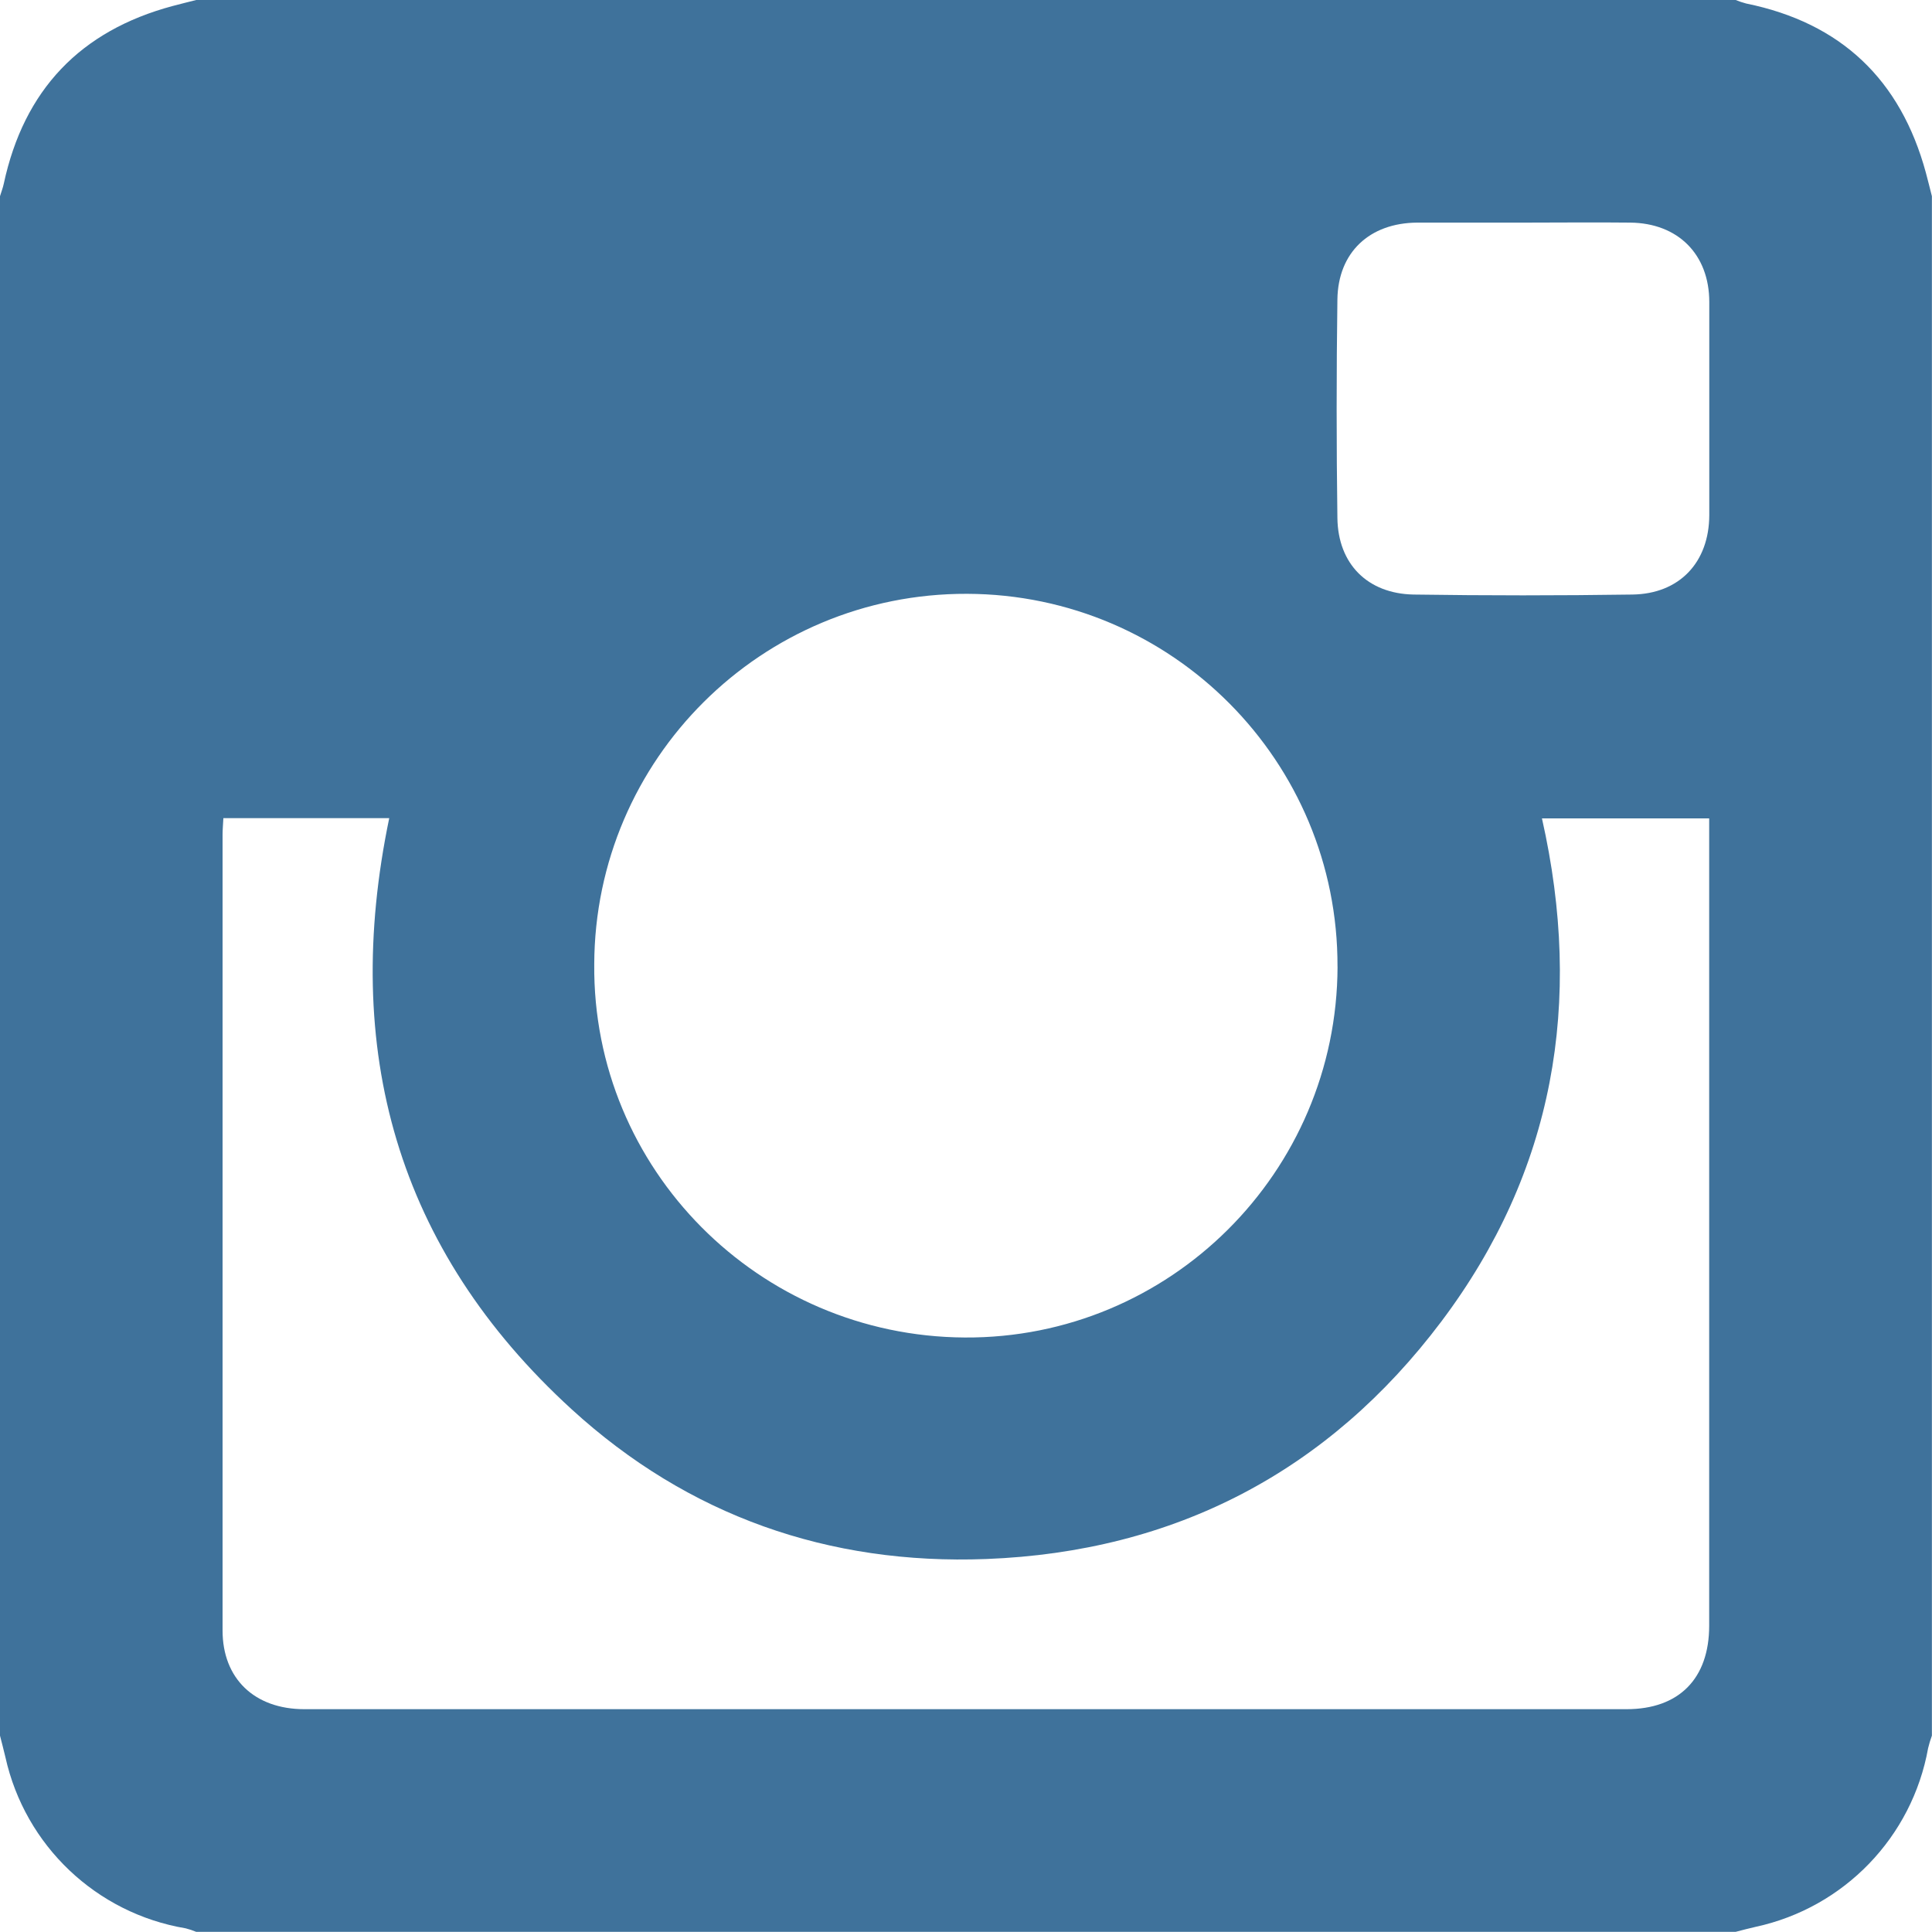
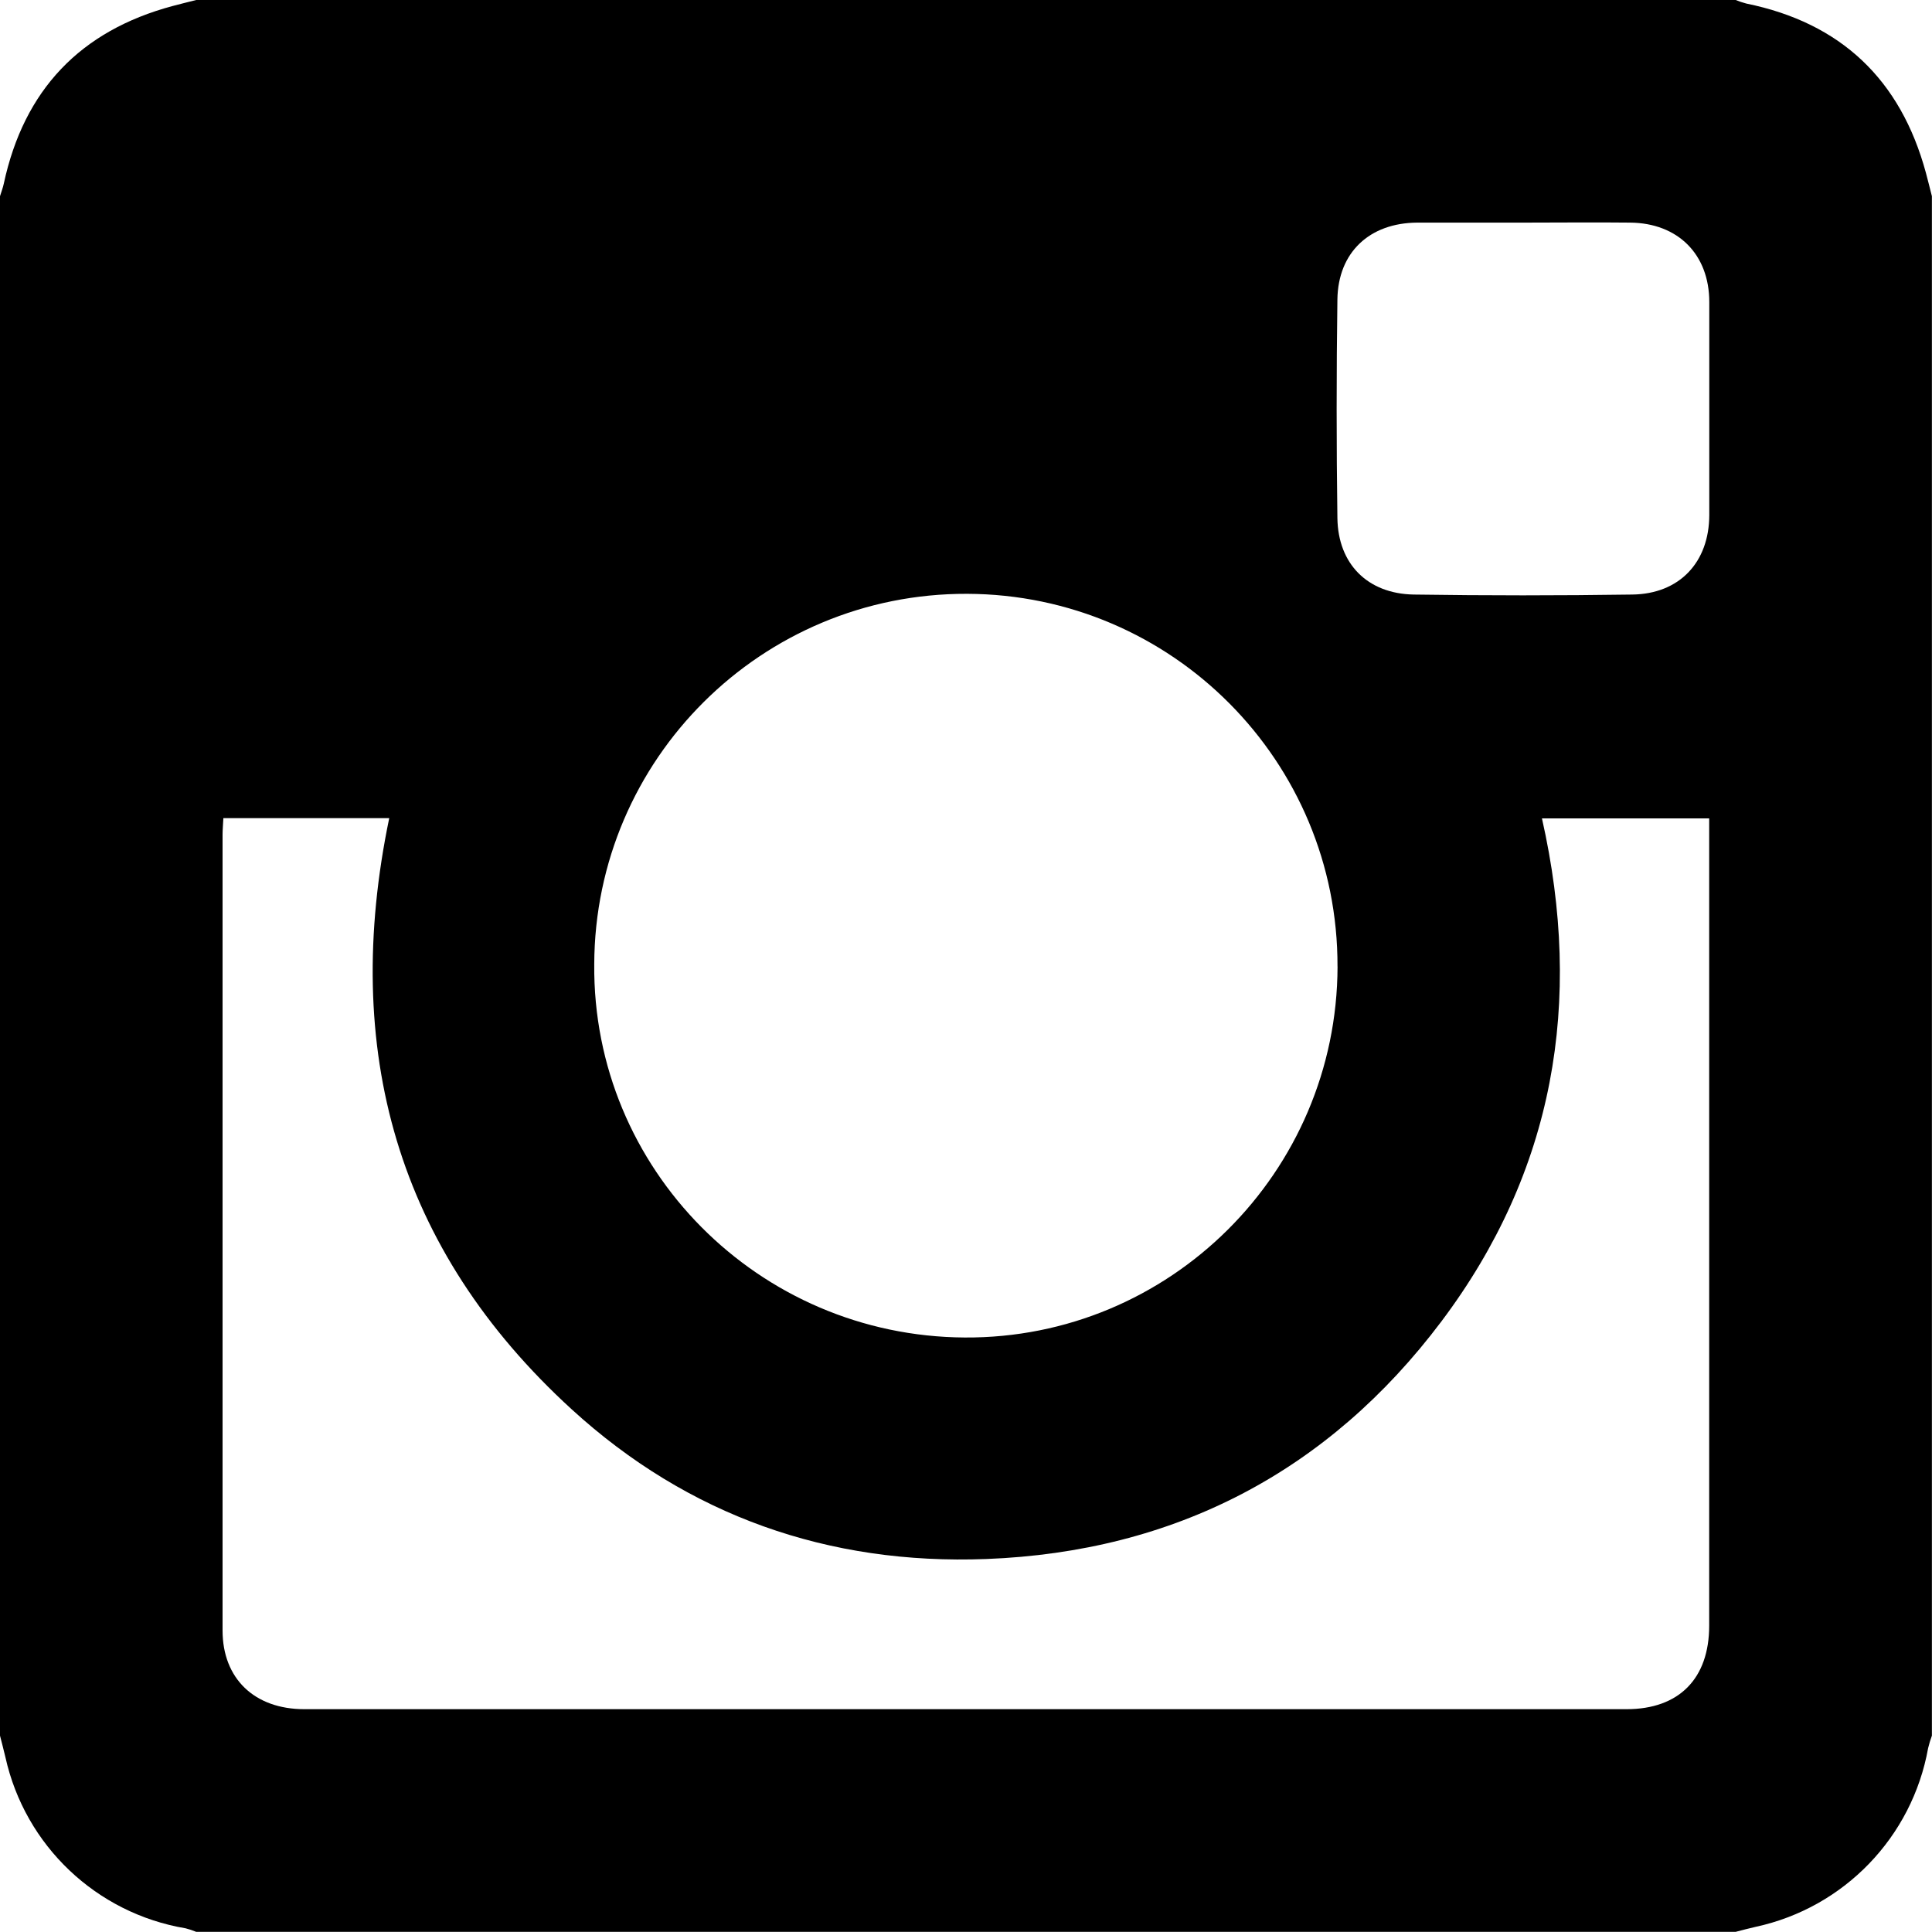
<svg xmlns="http://www.w3.org/2000/svg" id="Layer_1" data-name="Layer 1" viewBox="0 0 384.01 384.03">
-   <path d="M0,345V39c0.25-.83.57-1.64,0.75-2.48q6-27.94,33.58-35.33C35.88,0.77,37.44.4,39,0H345a17.6,17.6,0,0,0,2.1.7c18.84,3.84,30.68,15.12,35.71,33.62,0.42,1.55.8,3.12,1.2,4.68V345a22.47,22.47,0,0,0-.75,2.48A44.35,44.35,0,0,1,349,383c-1.32.29-2.63,0.65-4,1H39a14.89,14.89,0,0,0-2.1-.7,44.19,44.19,0,0,1-35.82-34C0.75,347.87.36,346.44,0,345ZM44.4,162.63c-0.06,1.3-.16,2.28-0.16,3.25V324.1c0,9.56,6.35,15.64,16.25,15.64H323.32c10.43,0,16.42-6.08,16.42-16.6V162.68H306.5c8.24,36.5,2.44,70.17-20,100s-53,45.77-90.45,47.21c-31.37,1.2-59.28-8.61-82.42-29.76-34.8-31.81-45.82-71.53-36.26-117.51h-33Zm221.46,29.51a73.87,73.87,0,0,0-147.74-.47c-0.36,40.67,32.65,73.94,73.63,74.19,40.73,0.25,74-32.79,74.12-73.72h0ZM303,44.25H281.68c-9.45.07-15.71,5.9-15.84,15.27q-0.3,21.73,0,43.48c0.13,9.11,6,15,15.13,15.18q21.73,0.32,43.48,0c9.39-.12,15.28-6.41,15.31-15.79q0-21.18,0-42.35c0-9.48-6.22-15.7-15.72-15.79C317,44.17,310,44.25,303,44.25Z" transform="translate(0 0)" style="fill: #3f729b" />
+   <path d="M0,345V39c0.25-.83.57-1.64,0.75-2.48q6-27.94,33.58-35.33C35.88,0.77,37.44.4,39,0H345a17.6,17.6,0,0,0,2.1.7c18.84,3.84,30.68,15.12,35.71,33.62,0.42,1.55.8,3.12,1.2,4.68V345a22.47,22.47,0,0,0-.75,2.48A44.35,44.35,0,0,1,349,383c-1.32.29-2.63,0.65-4,1H39a14.89,14.89,0,0,0-2.1-.7,44.19,44.19,0,0,1-35.82-34C0.75,347.87.36,346.44,0,345ZM44.4,162.63c-0.06,1.3-.16,2.28-0.16,3.25V324.1c0,9.56,6.35,15.64,16.25,15.64H323.32c10.43,0,16.42-6.08,16.42-16.6V162.68H306.5c8.24,36.5,2.44,70.17-20,100s-53,45.77-90.45,47.21c-31.37,1.2-59.28-8.61-82.42-29.76-34.8-31.81-45.82-71.53-36.26-117.51h-33Zm221.46,29.51a73.87,73.87,0,0,0-147.74-.47c-0.36,40.67,32.65,73.94,73.63,74.19,40.73,0.25,74-32.79,74.12-73.72h0ZM303,44.25H281.68c-9.45.07-15.71,5.9-15.84,15.27q-0.3,21.73,0,43.48c0.13,9.11,6,15,15.13,15.18q21.73,0.32,43.48,0c9.39-.12,15.28-6.41,15.31-15.79q0-21.18,0-42.35c0-9.48-6.22-15.7-15.72-15.79C317,44.17,310,44.25,303,44.25Z" transform="translate(0 0)" style="fill: currentColor" />
</svg>
